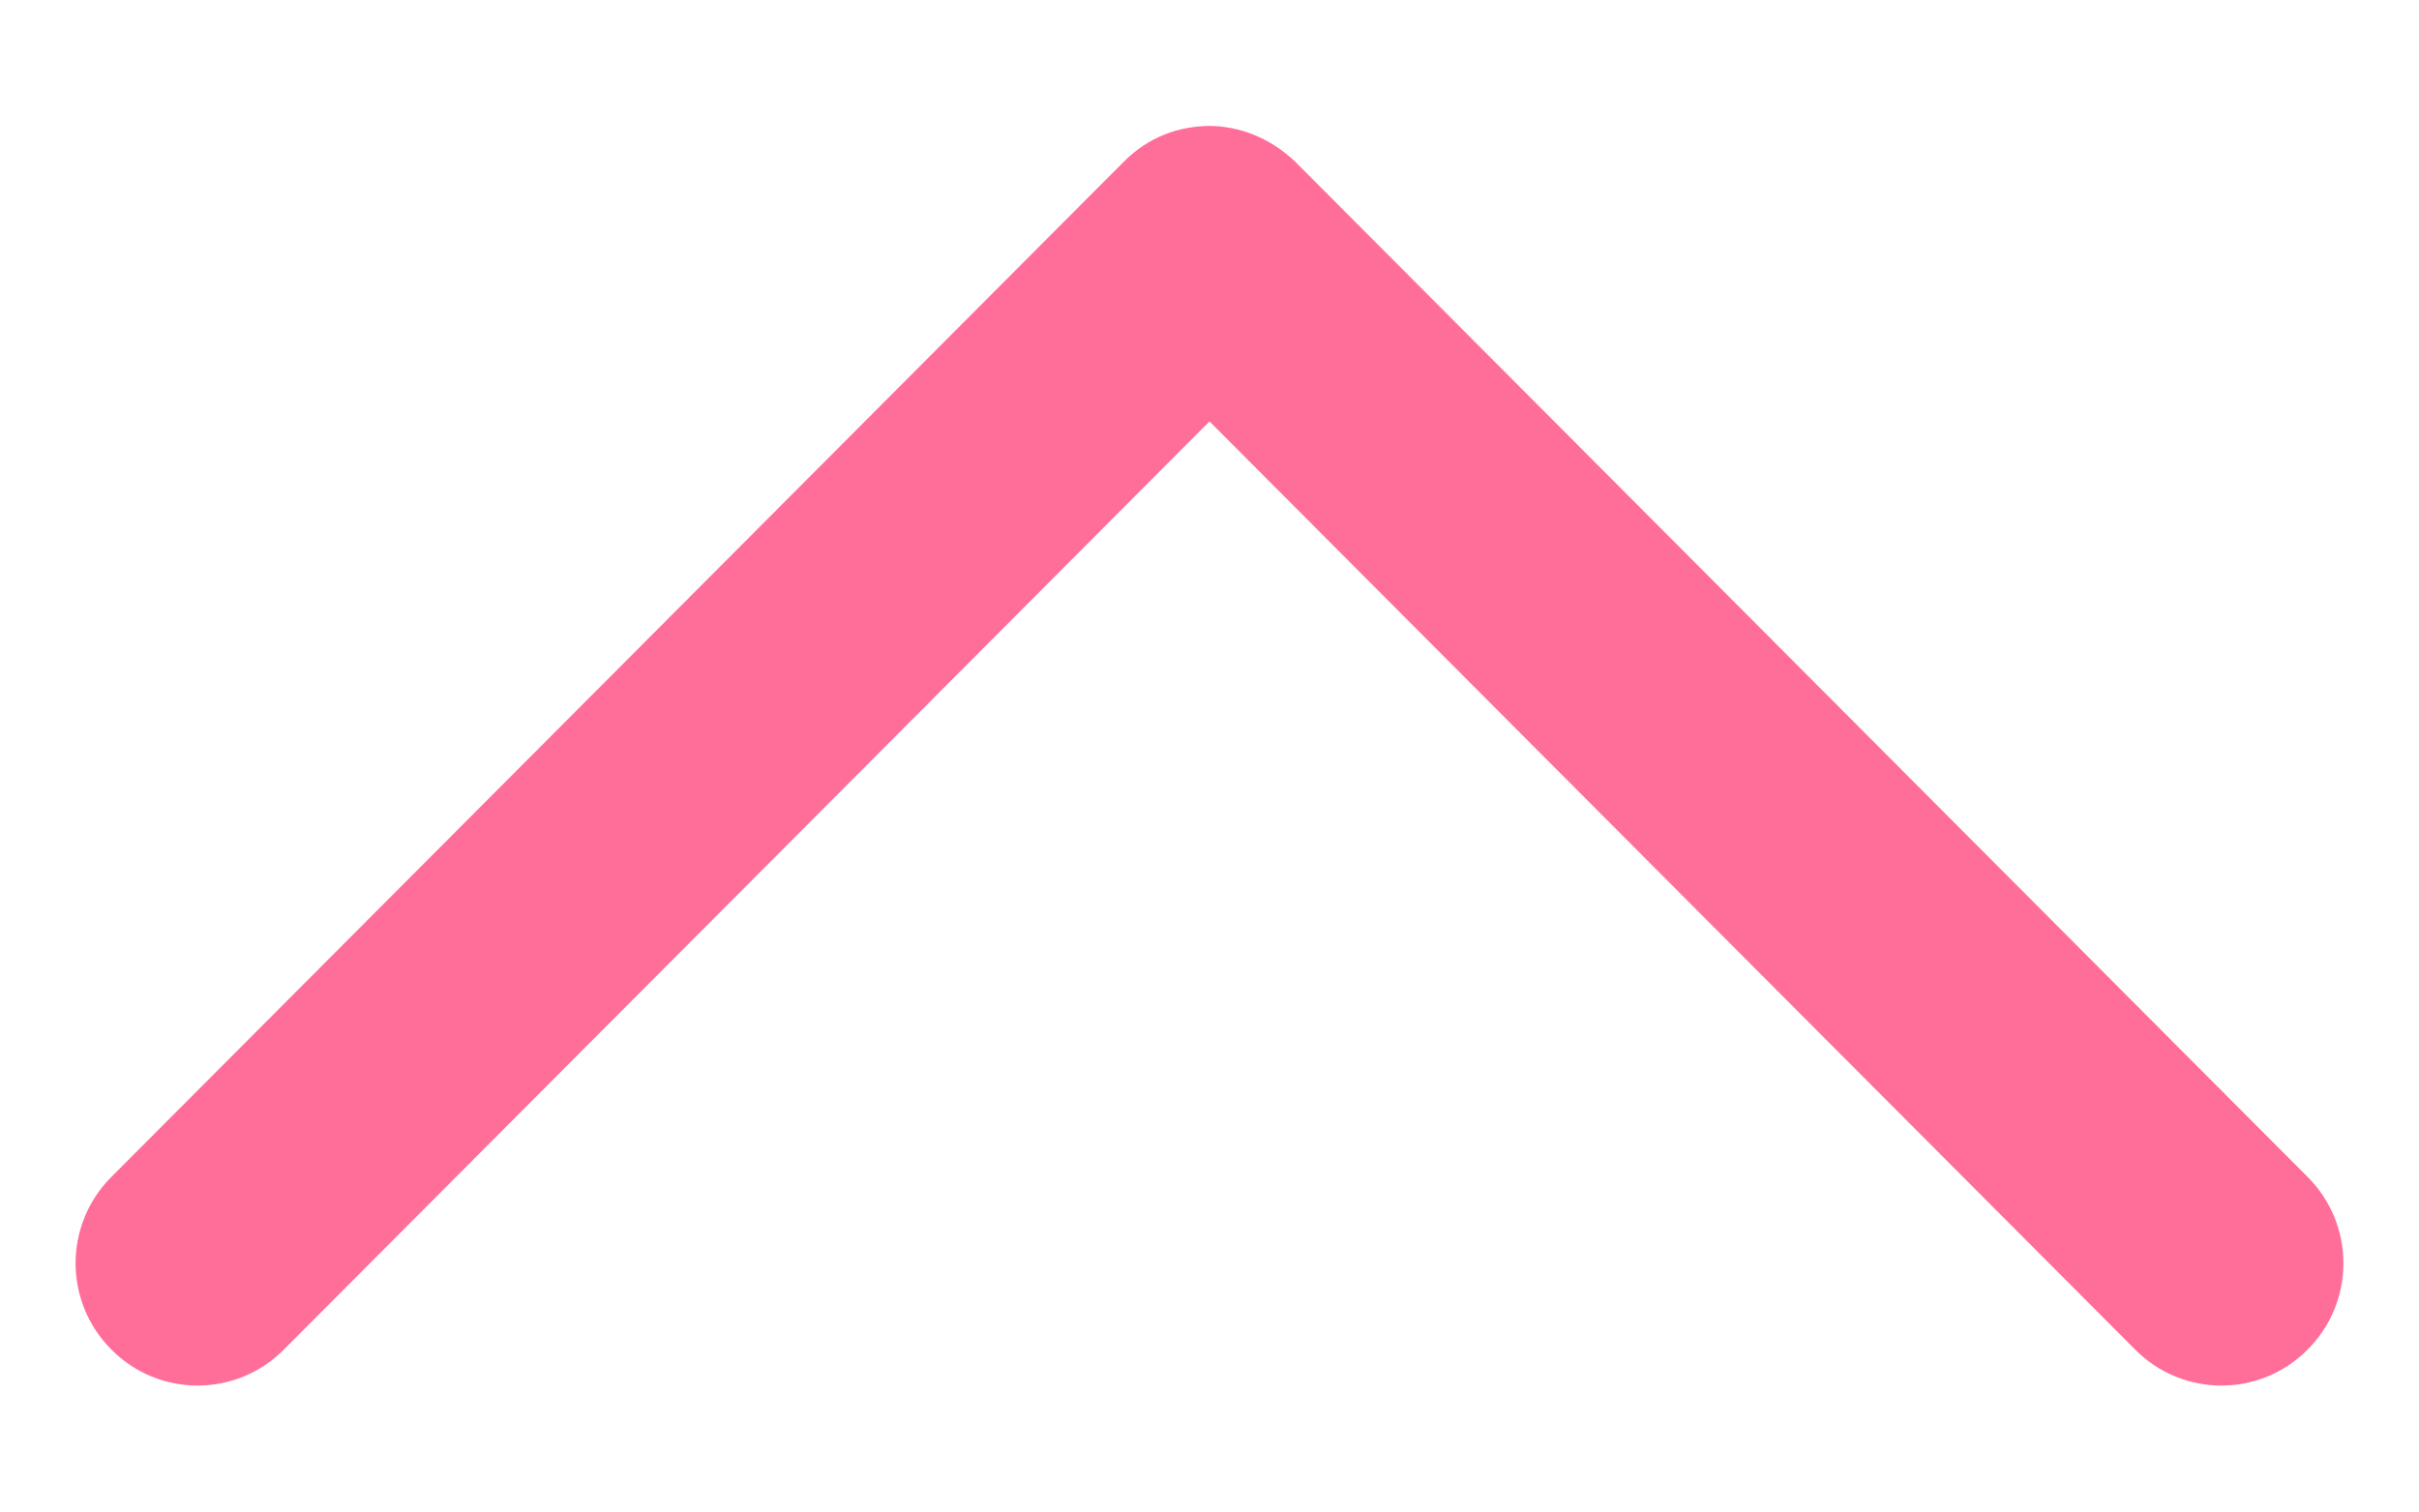
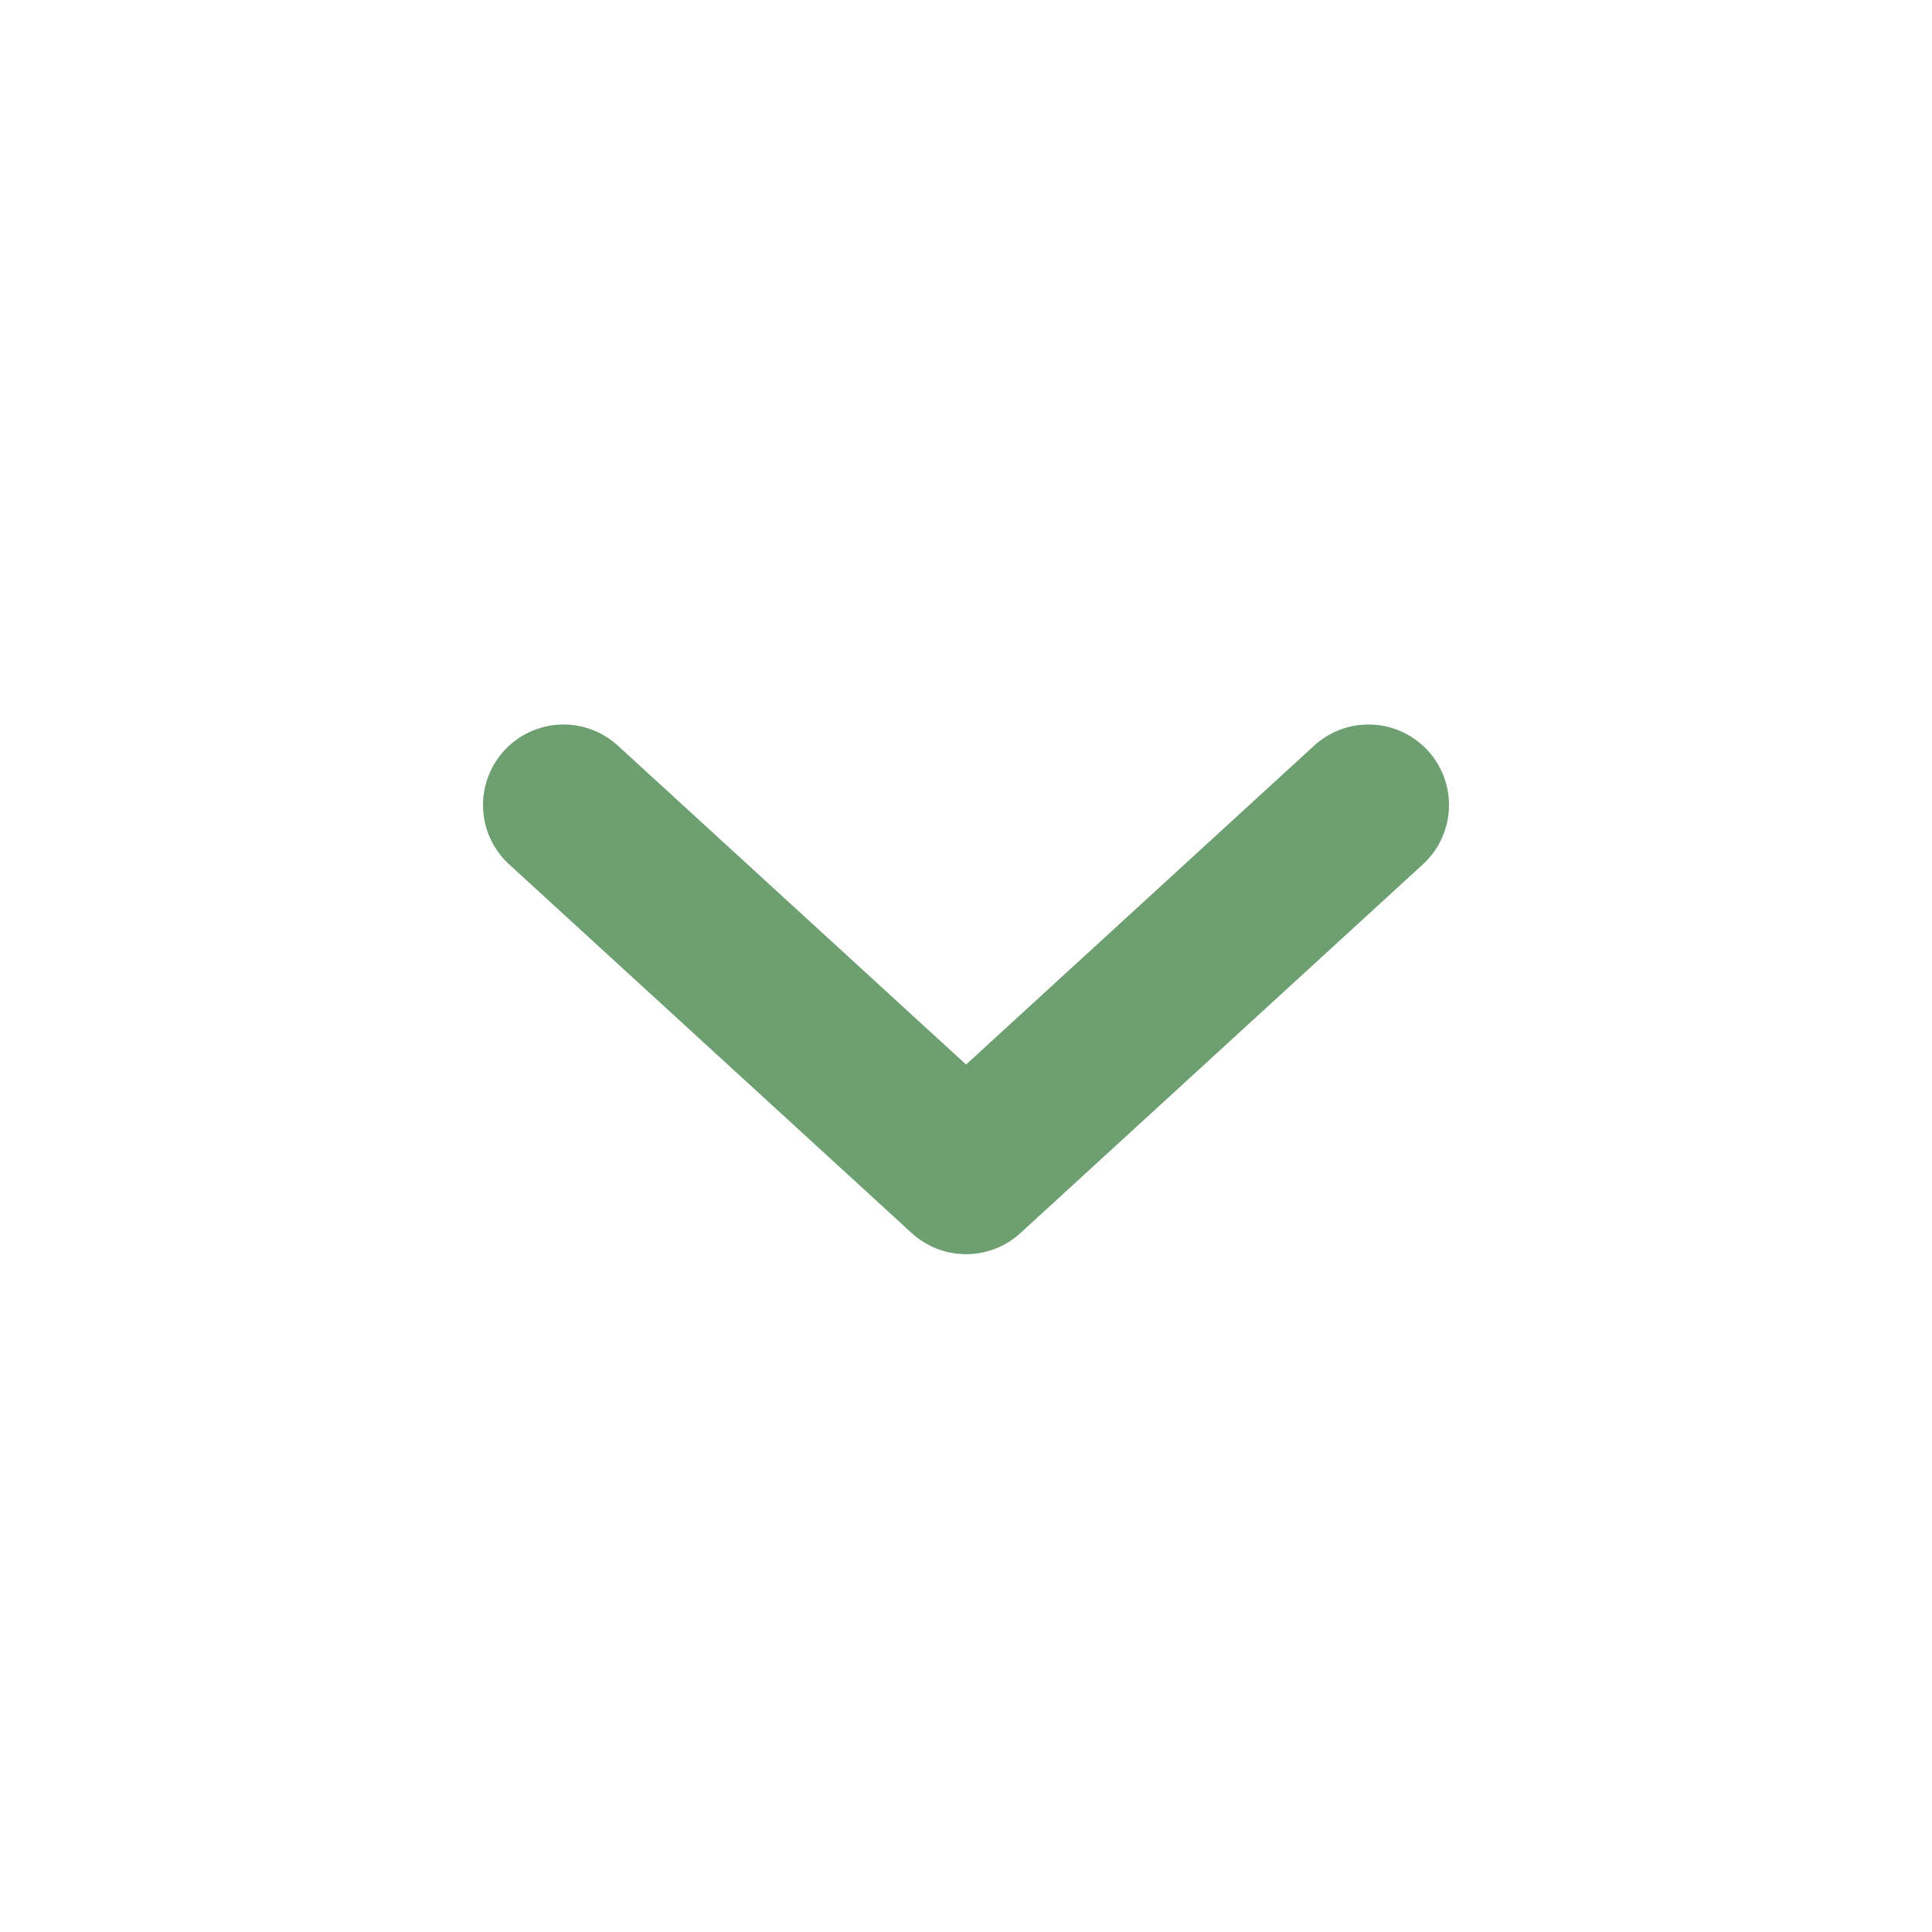
- <svg xmlns="http://www.w3.org/2000/svg" width="16" height="10" viewBox="0 0 16 10" fill="none">
-   <path d="M7.992 0.833C8.202 0.833 8.404 0.915 8.566 1.069L15.263 7.786C15.579 8.102 15.579 8.613 15.263 8.929C14.948 9.246 14.438 9.246 14.123 8.929L8 2.788L1.877 8.929C1.562 9.246 1.052 9.246 0.737 8.929C0.421 8.613 0.421 8.102 0.737 7.786L7.434 1.069C7.596 0.906 7.798 0.833 8.008 0.833L7.992 0.833Z" fill="#FF6E99" />
+ <svg xmlns="http://www.w3.org/2000/svg" width="24" height="24" viewBox="0 0 24 24" fill="none">
+   <path d="M7 10L12.001 14.58L17 10" stroke="#6D9F71" stroke-width="2" stroke-linecap="round" stroke-linejoin="round" />
</svg>
